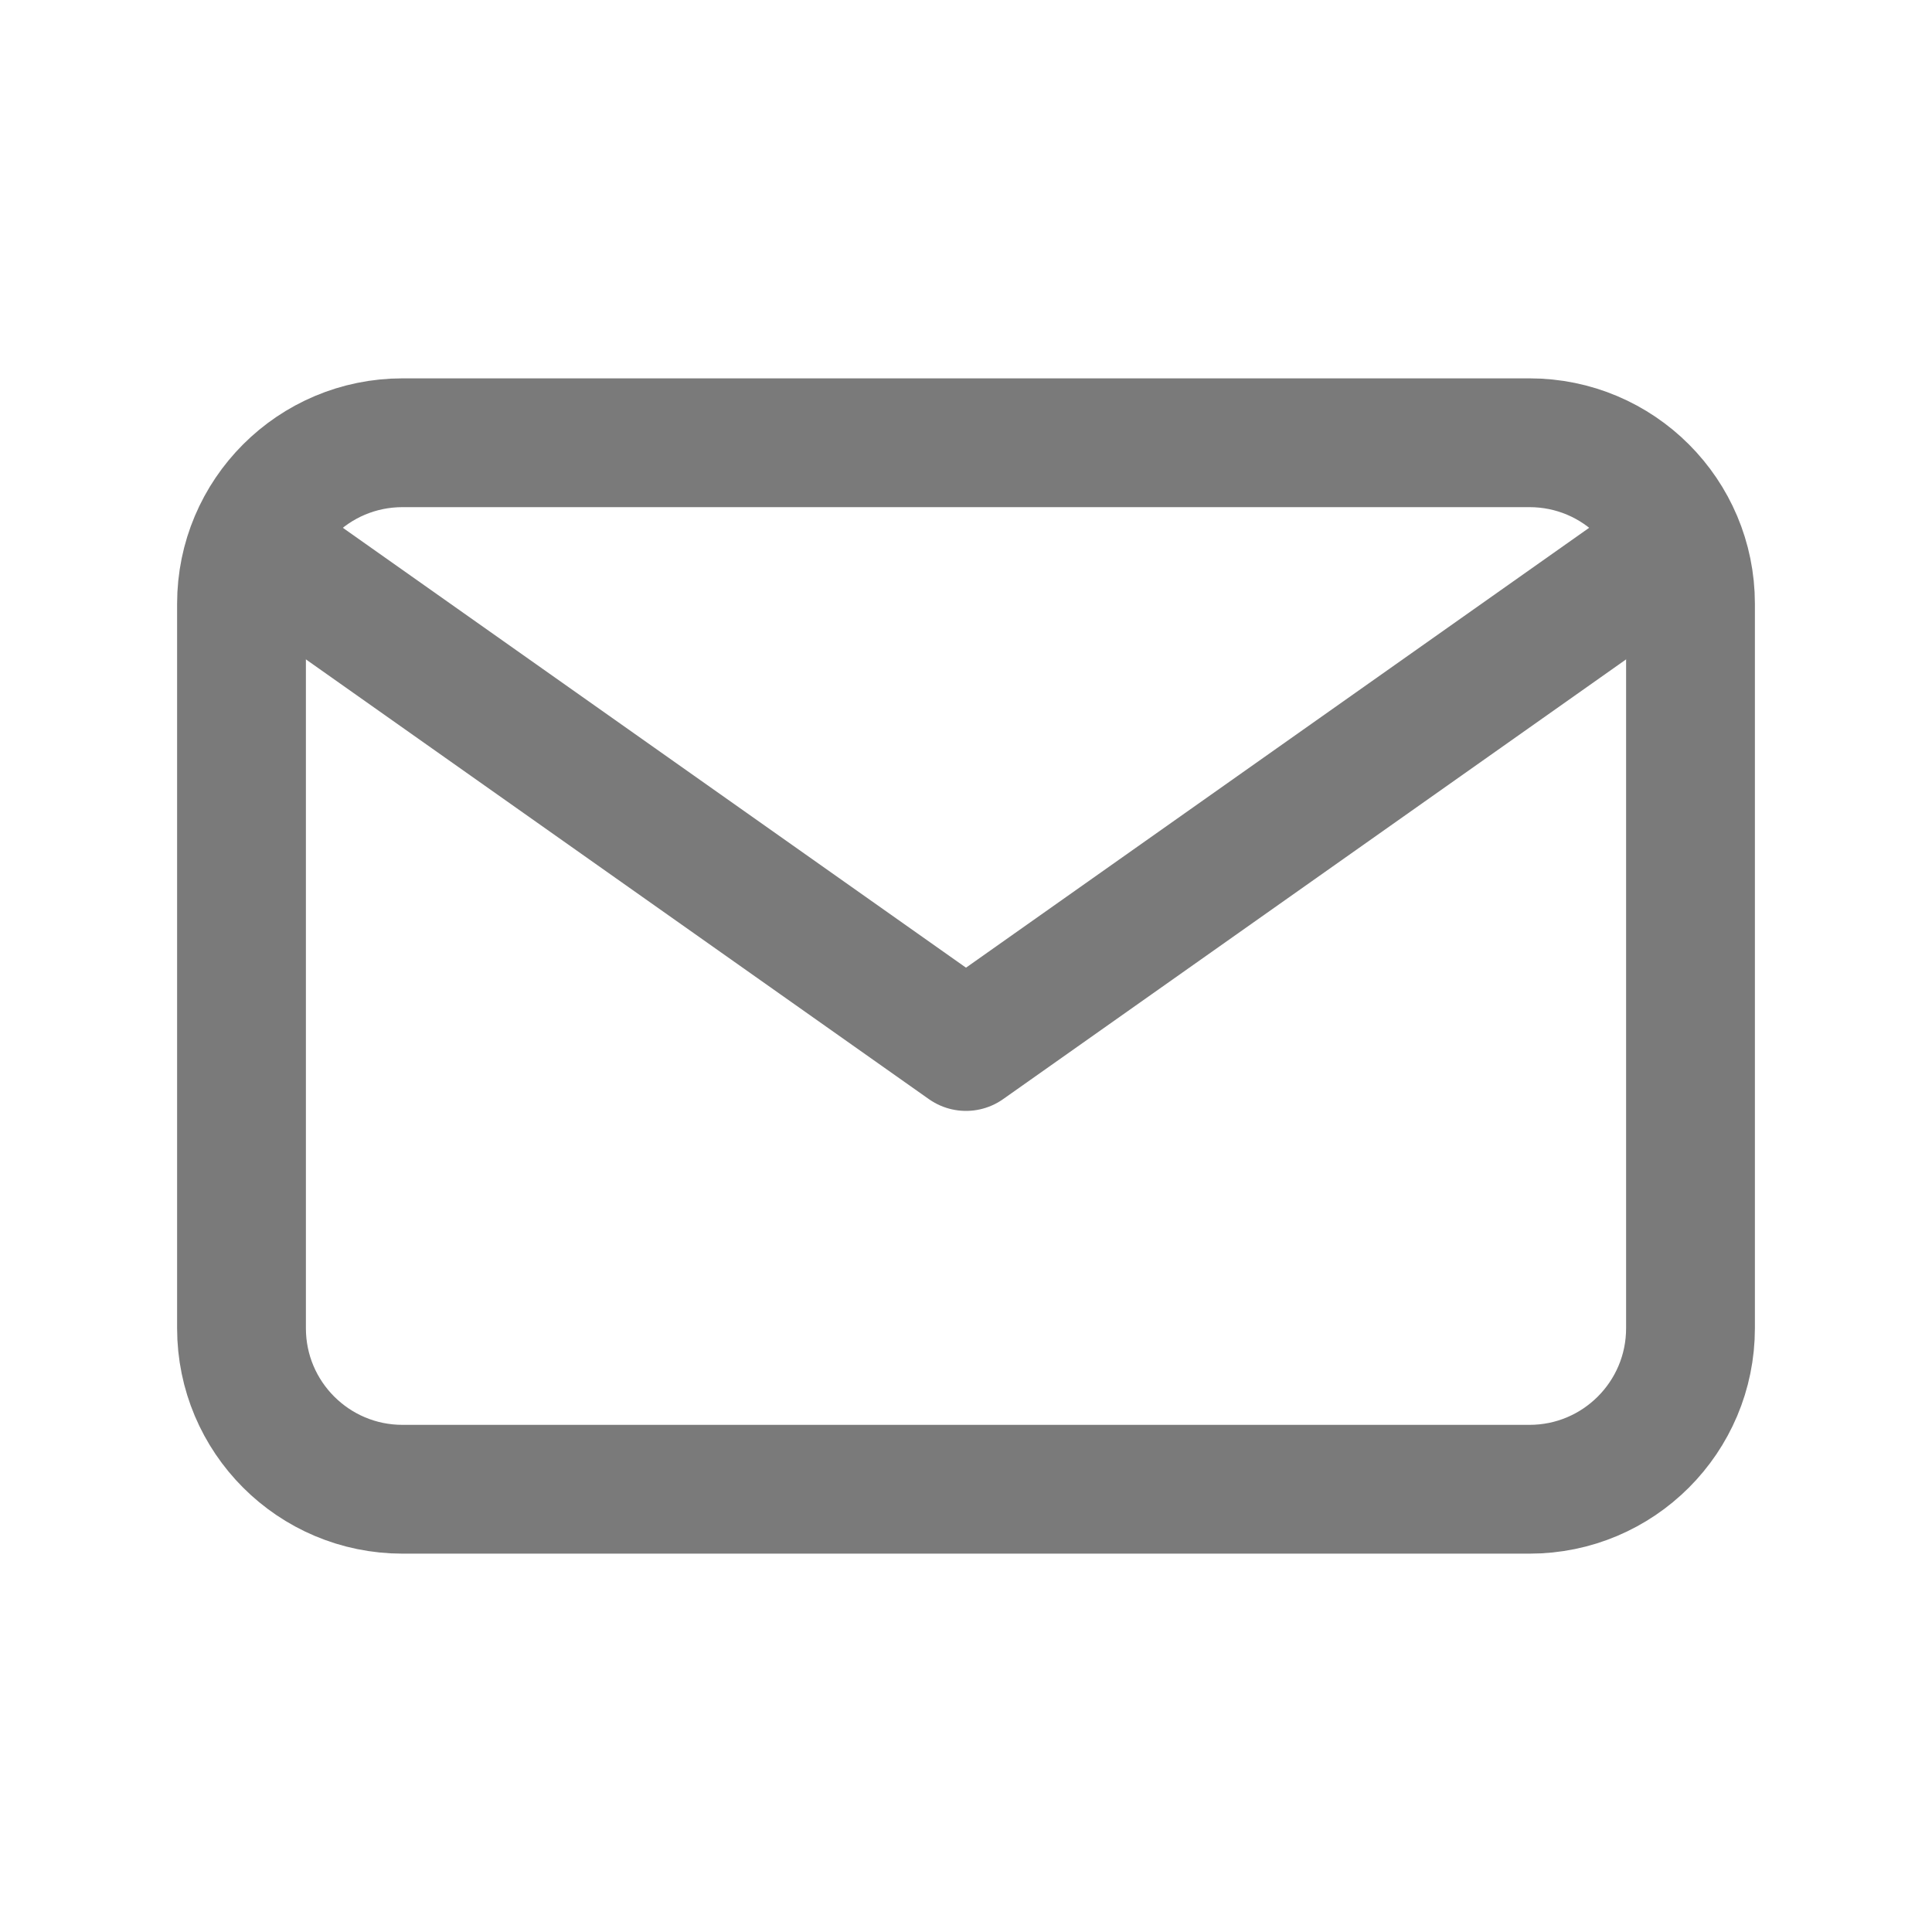
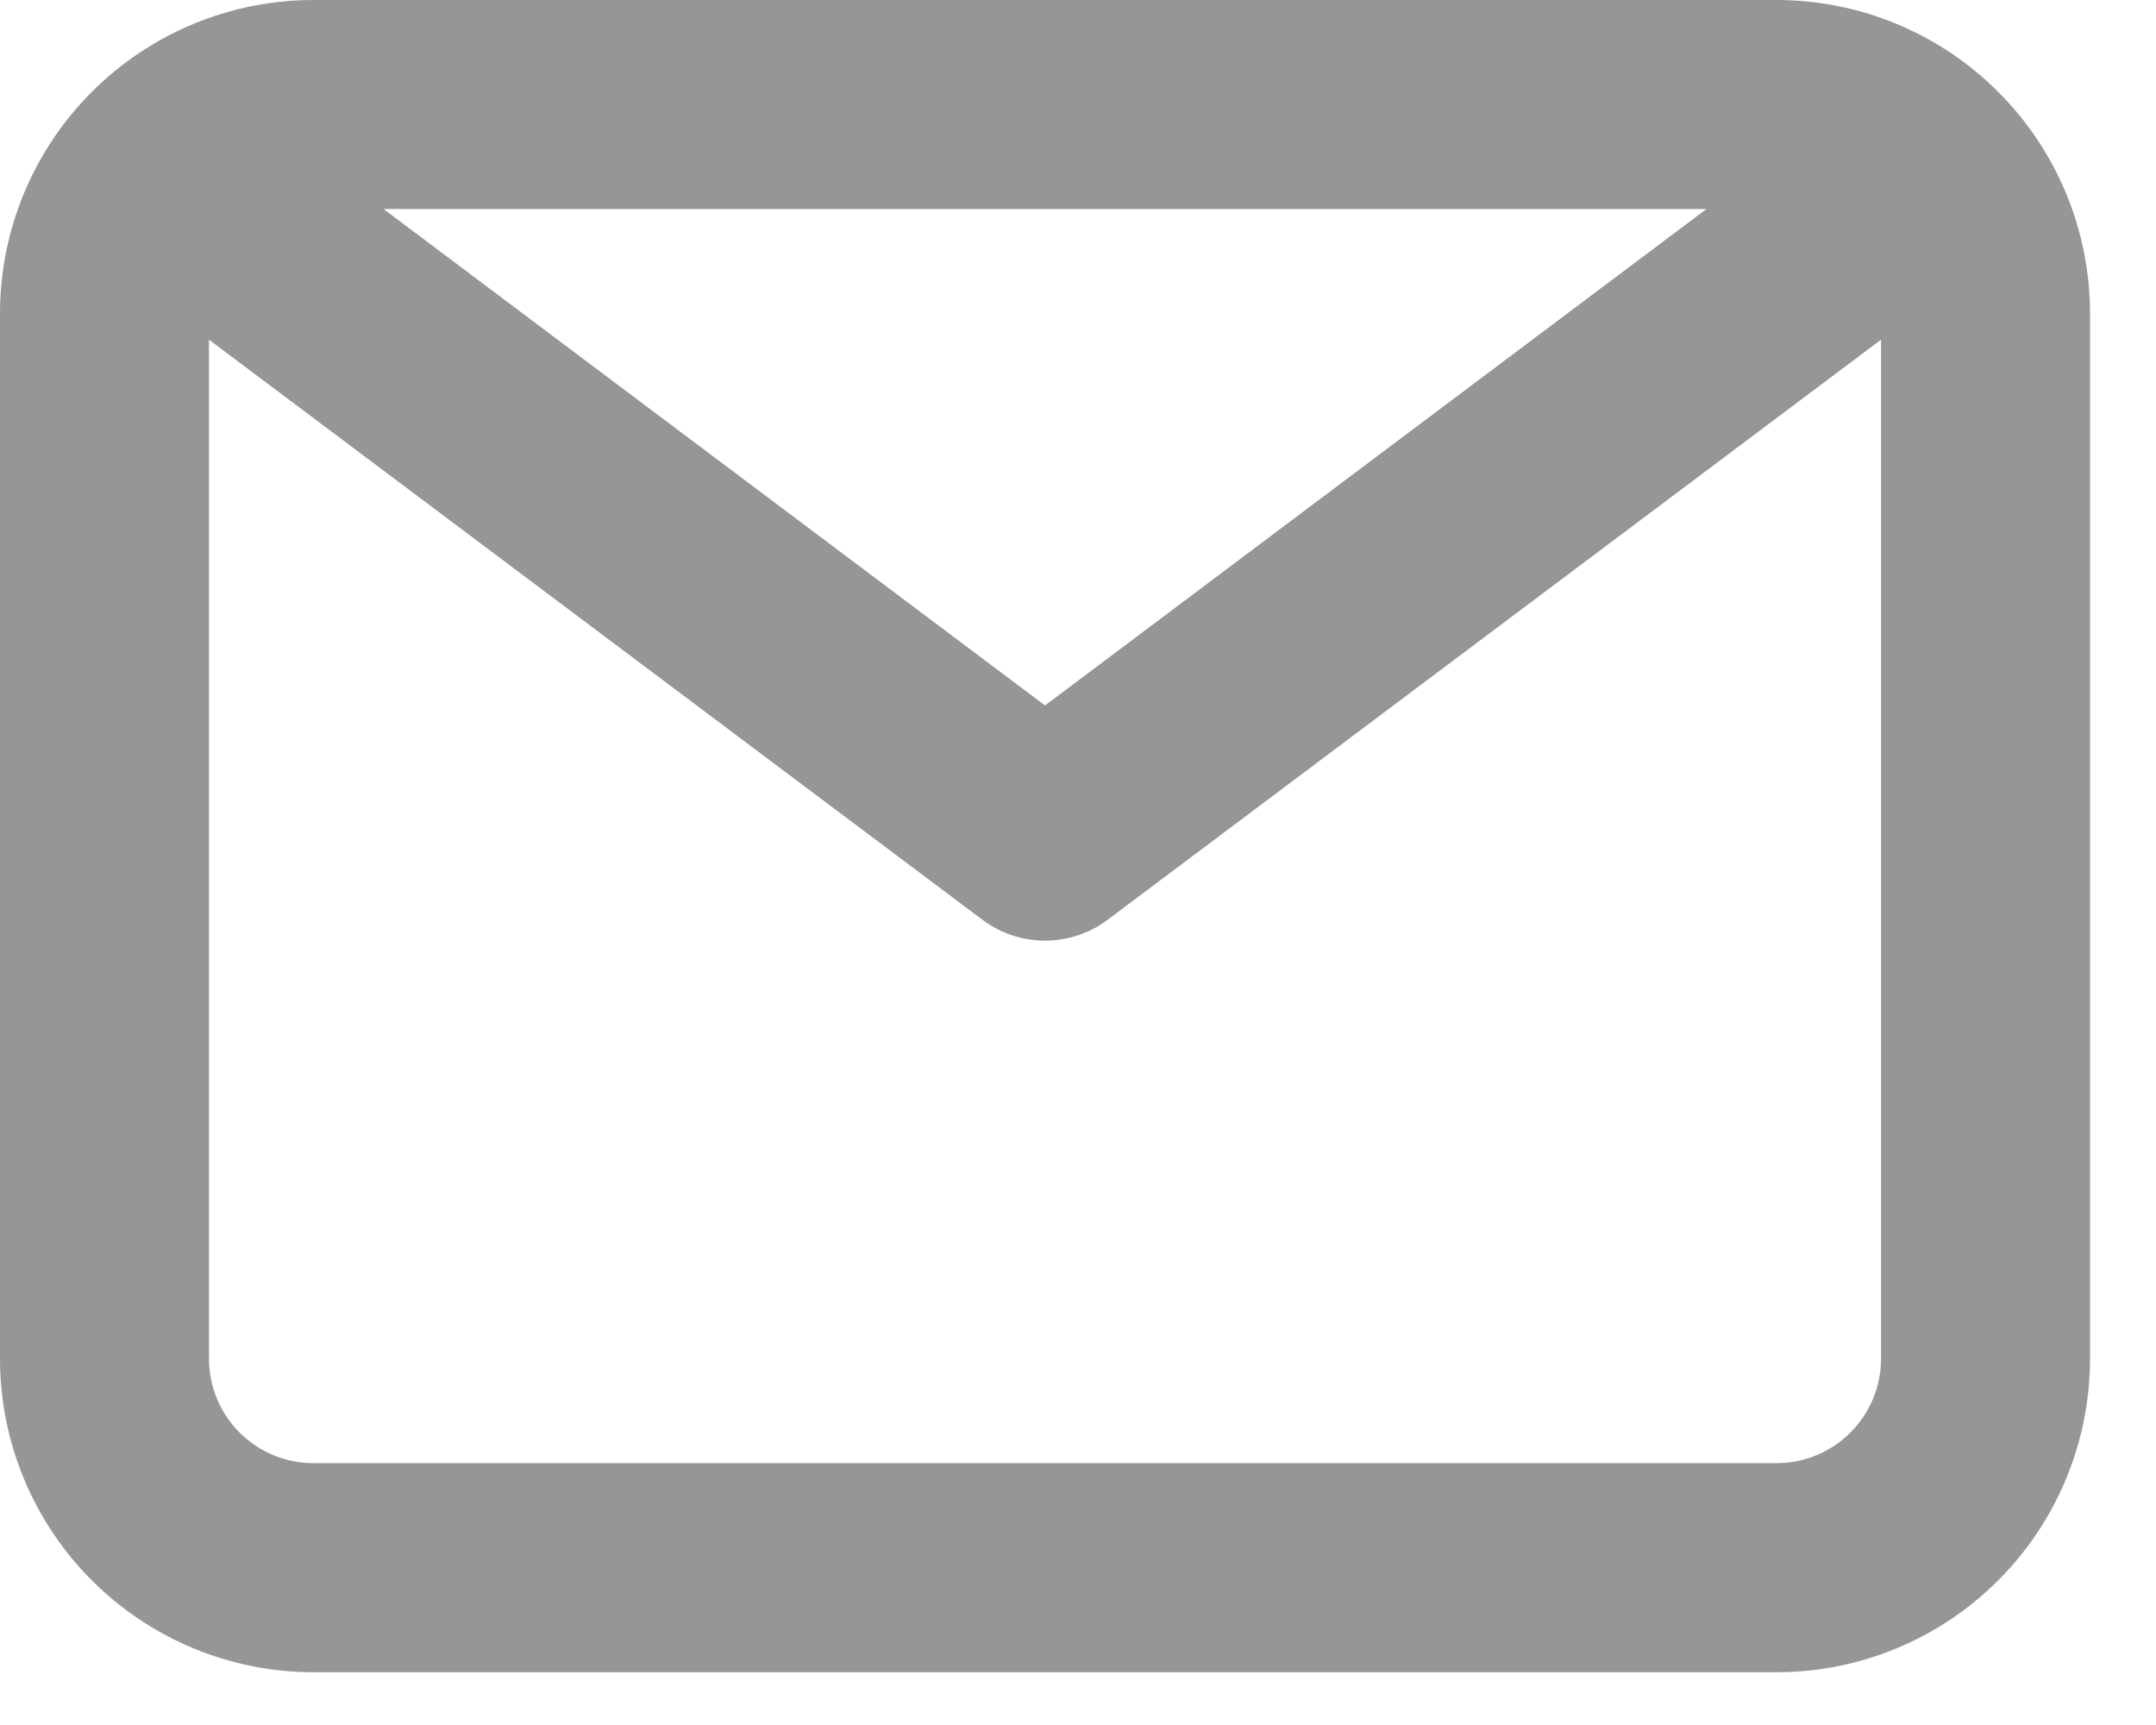
- <svg xmlns="http://www.w3.org/2000/svg" viewBox="0 0 24 24" fill="none" stroke="#7a7a7a" stroke-width="1.6" stroke-linejoin="round">
-   <rect x="3" y="5.5" width="18" height="13" rx="2" />
-   <path d="m3.5 7 8.5 6 8.5-6" />
+ <svg xmlns="http://www.w3.org/2000/svg" width="30" height="24" viewBox="0 0 30 24" fill="none">
+   <path d="M24.72 0H4.362C3.205 0 2.096 0.46 1.278 1.278C0.46 2.096 0 3.205 0 4.362V18.903C0 20.06 0.46 21.17 1.278 21.988C2.096 22.806 3.205 23.266 4.362 23.266H24.72C25.877 23.266 26.986 22.806 27.804 21.988C28.622 21.17 29.082 20.06 29.082 18.903V4.362C29.082 3.205 28.622 2.096 27.804 1.278C26.986 0.46 25.877 0 24.72 0ZM23.745 2.908L14.541 9.815L5.337 2.908H23.745ZM24.72 20.357H4.362C3.977 20.357 3.607 20.204 3.334 19.931C3.061 19.659 2.908 19.289 2.908 18.903V4.726L13.669 12.796C13.92 12.985 14.226 13.087 14.541 13.087C14.856 13.087 15.162 12.985 15.414 12.796L26.174 4.726V18.903C26.174 19.289 26.021 19.659 25.748 19.931C25.475 20.204 25.105 20.357 24.72 20.357Z" fill="#969696" />
</svg>
